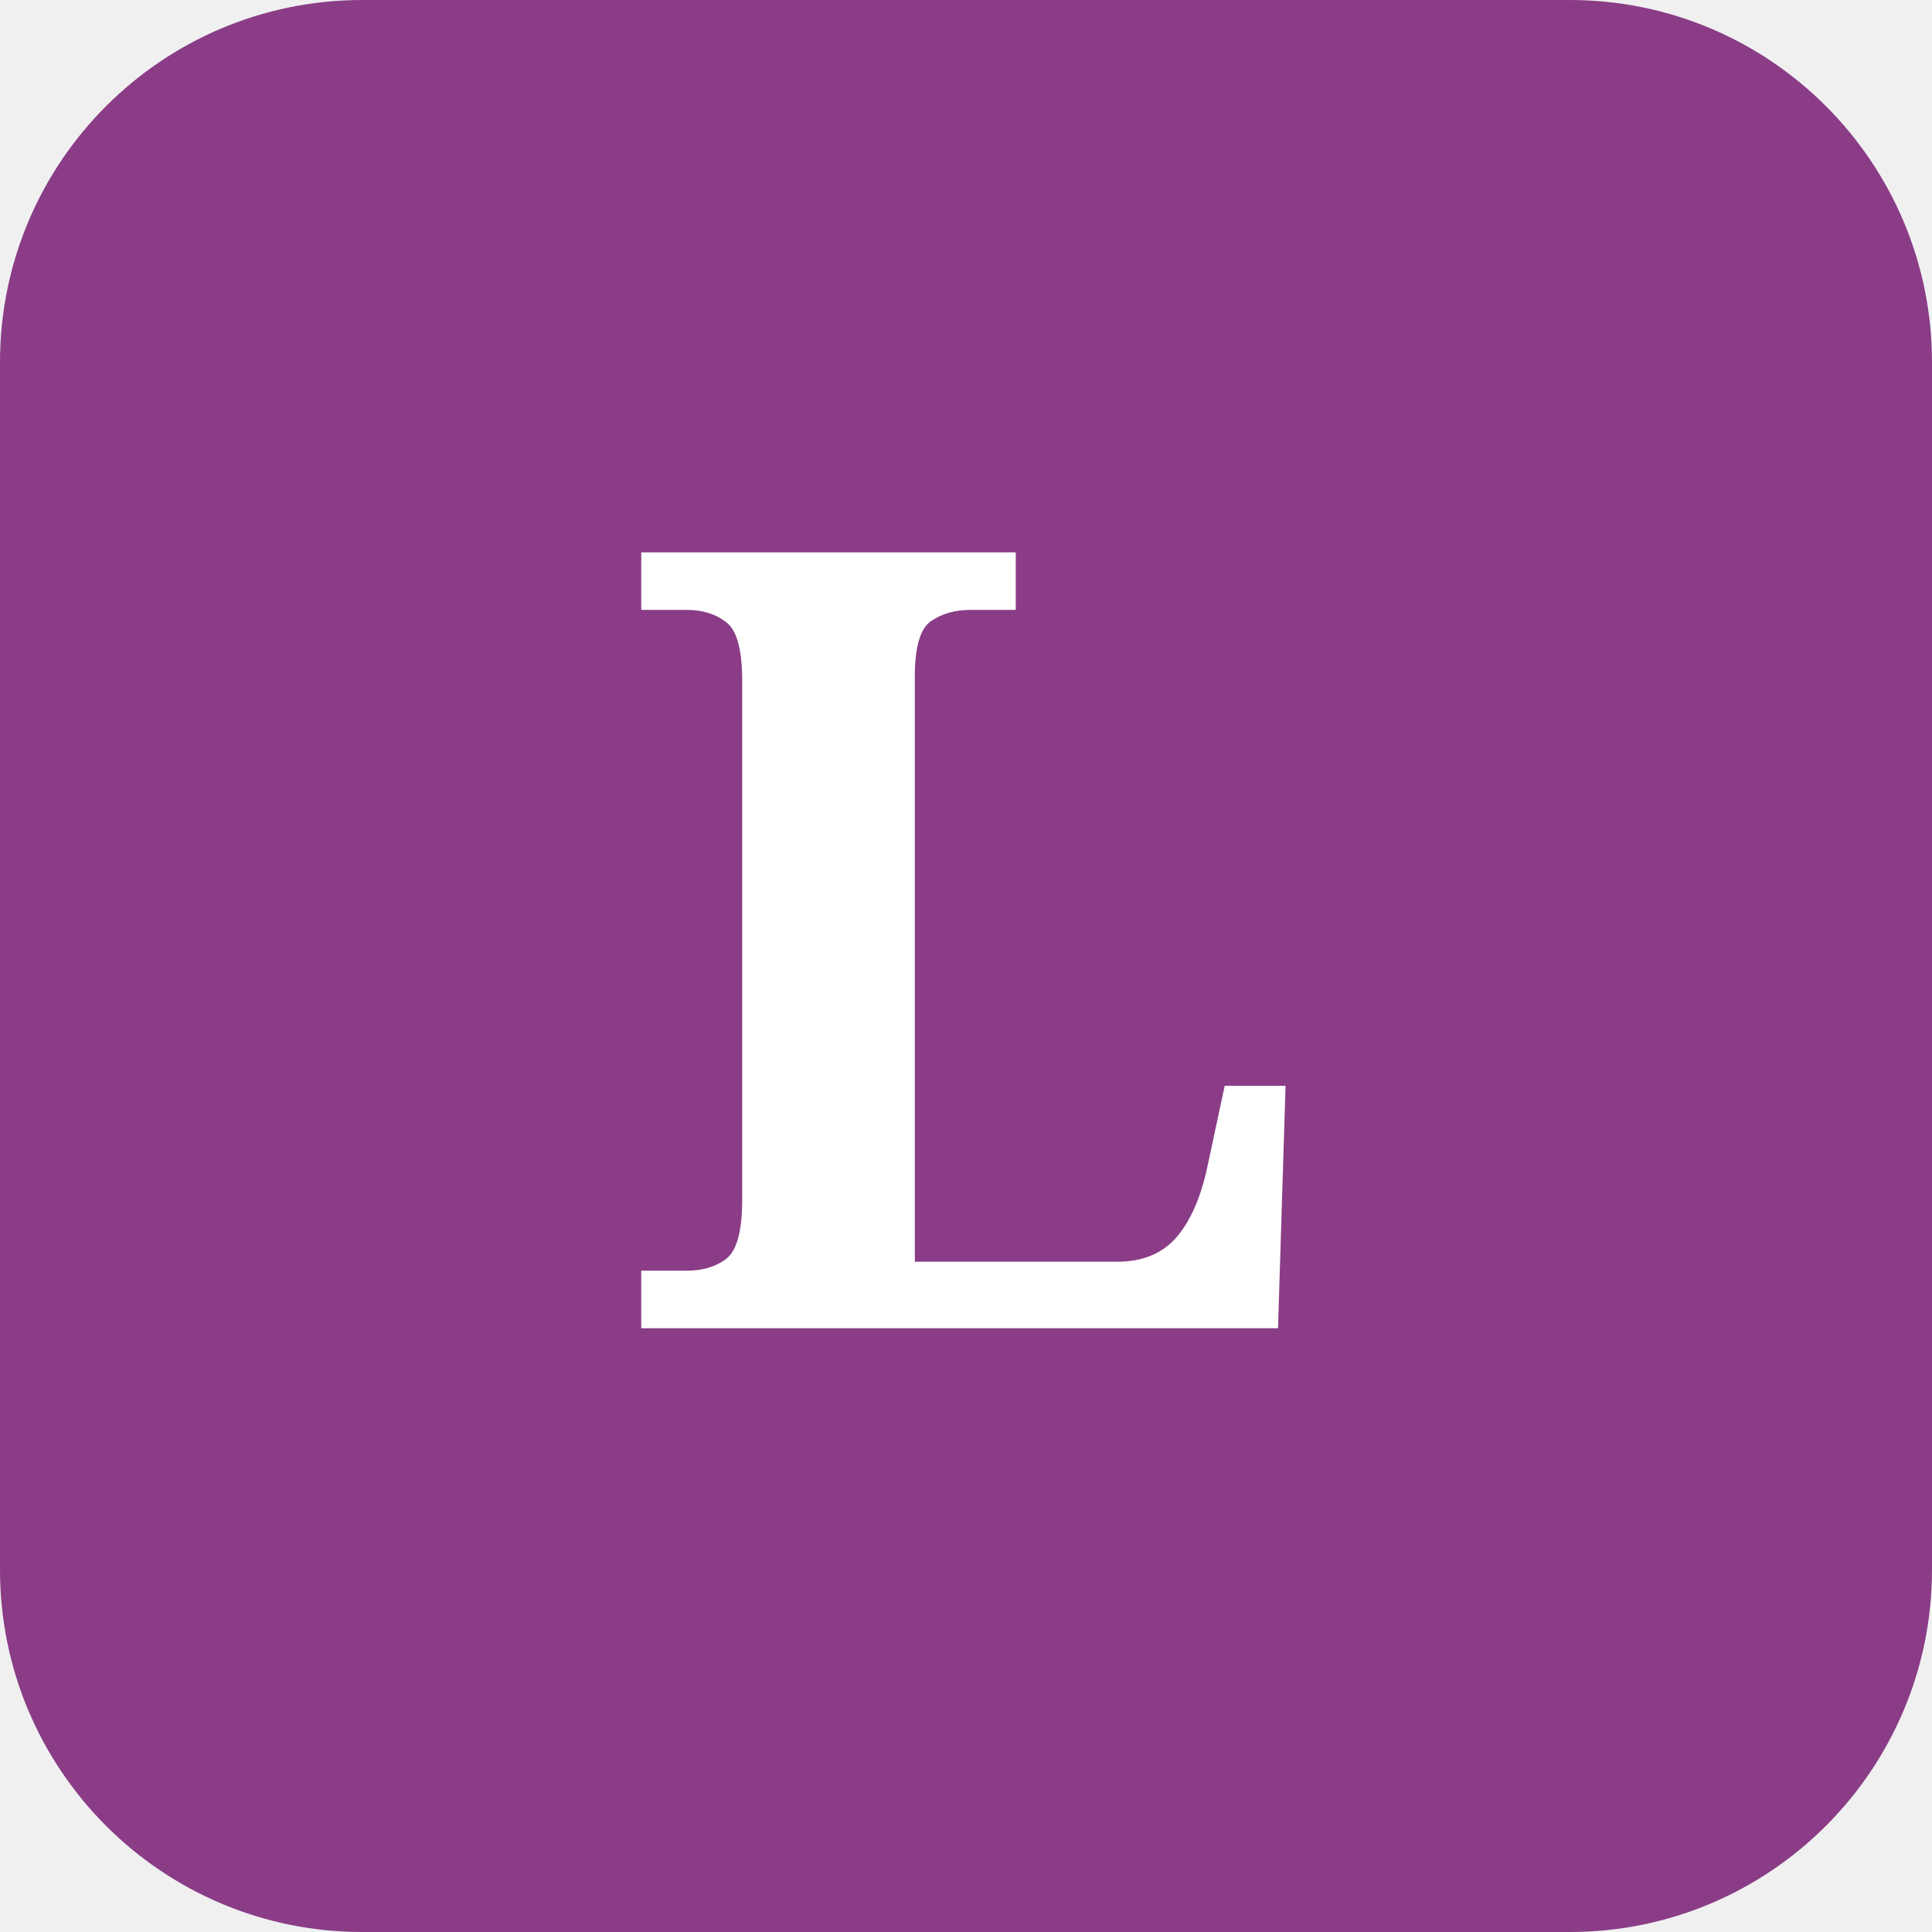
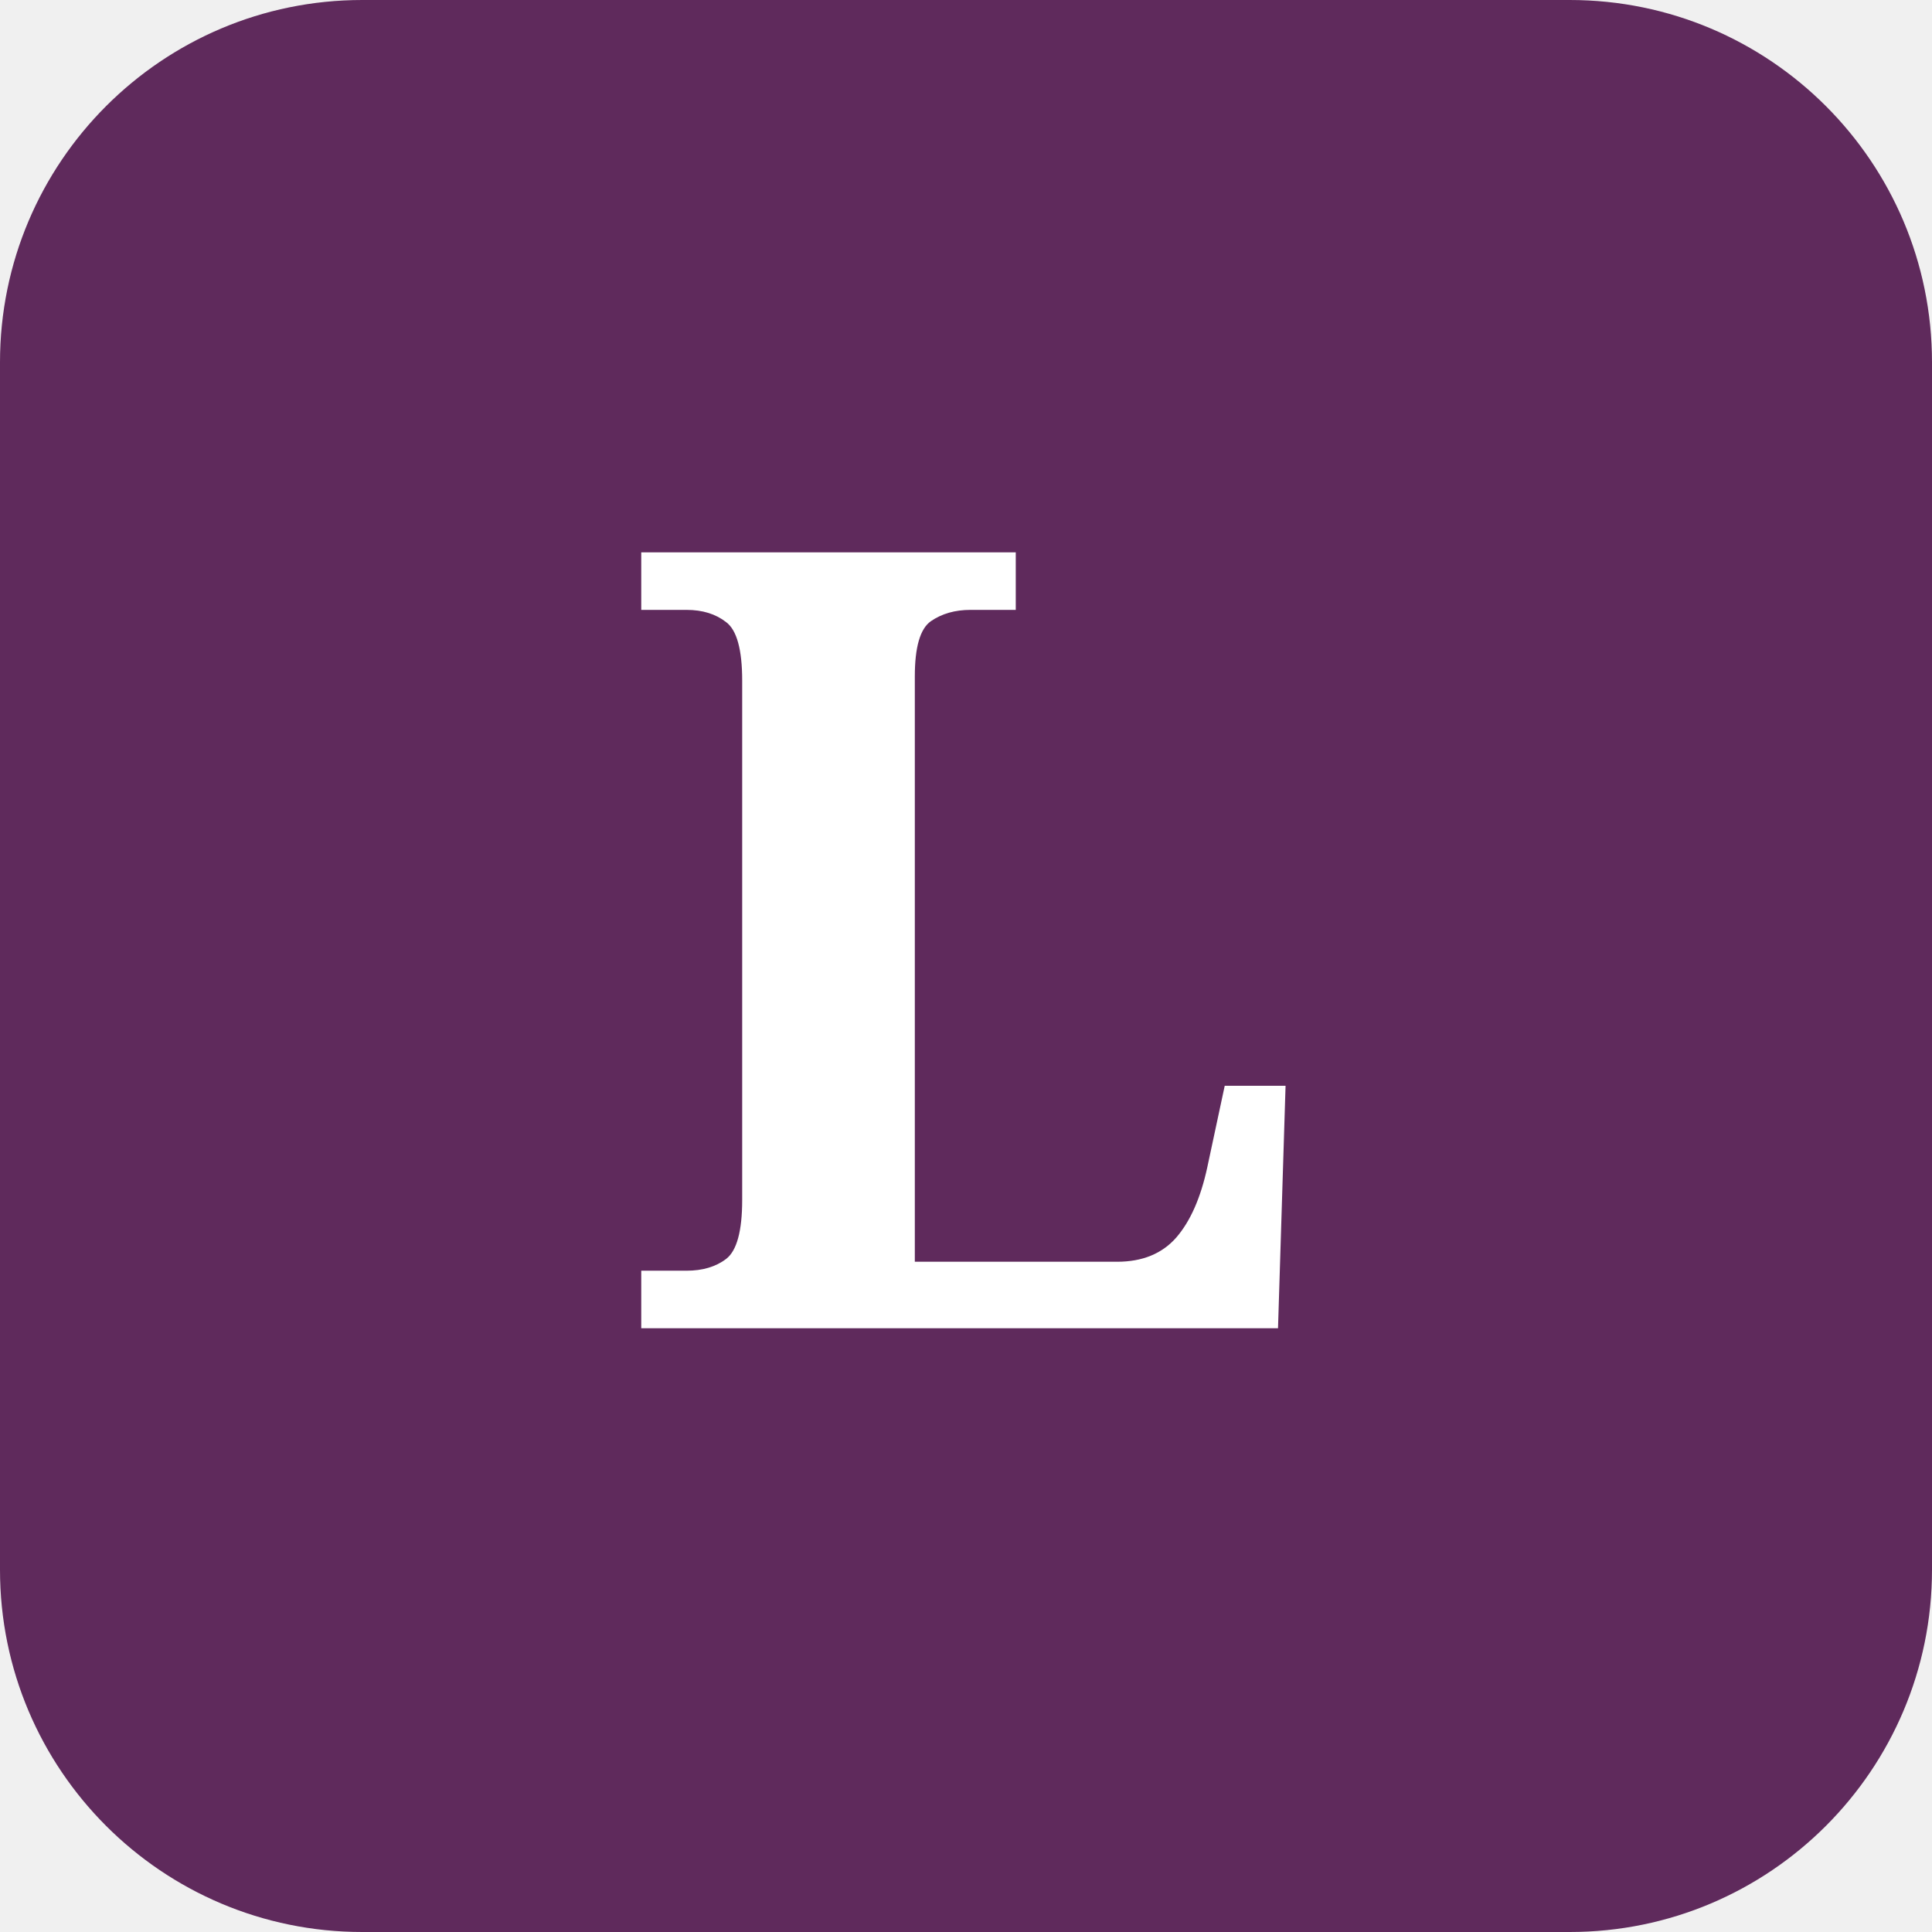
<svg xmlns="http://www.w3.org/2000/svg" viewBox="0 0 64 64">
-   <rect width="64" height="64" rx="12" fill="#8A3D86" />
+   <rect width="64" height="64" rx="12" fill="#5F2A5C" />
  <text x="32" y="44" font-family="Georgia, serif" font-size="36" font-weight="700" fill="#fff" text-anchor="middle">L</text>
</svg>
